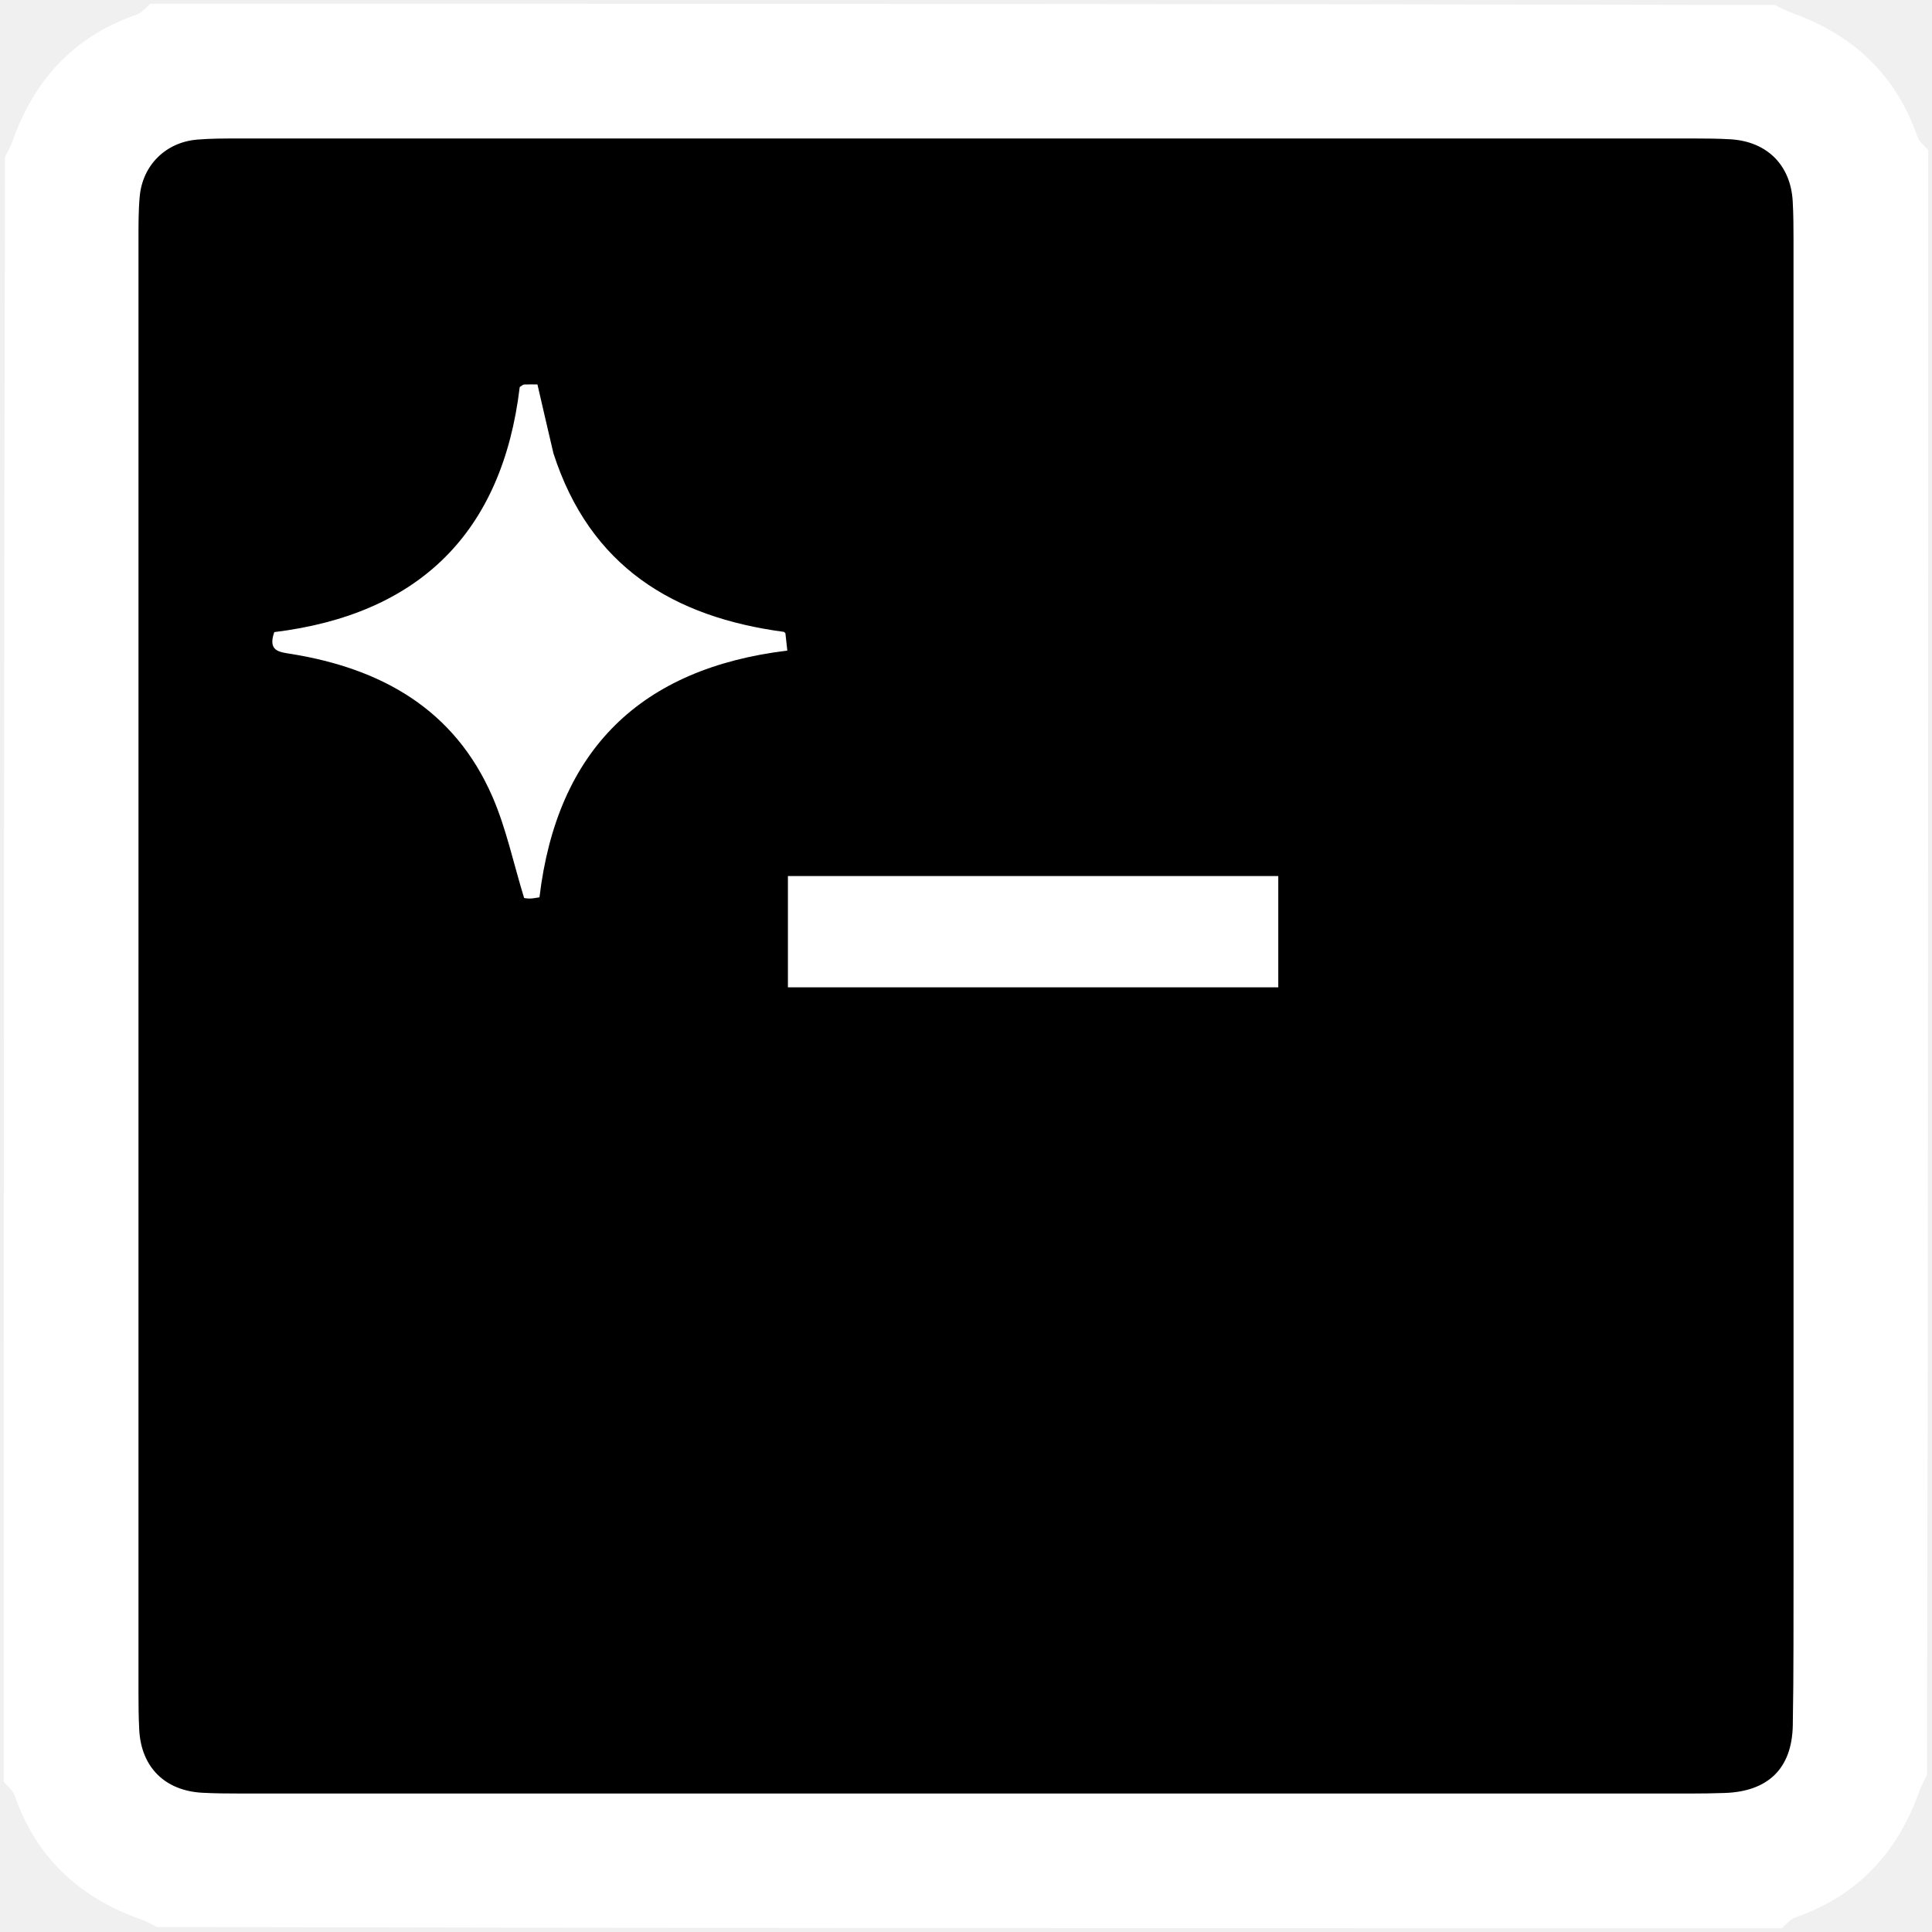
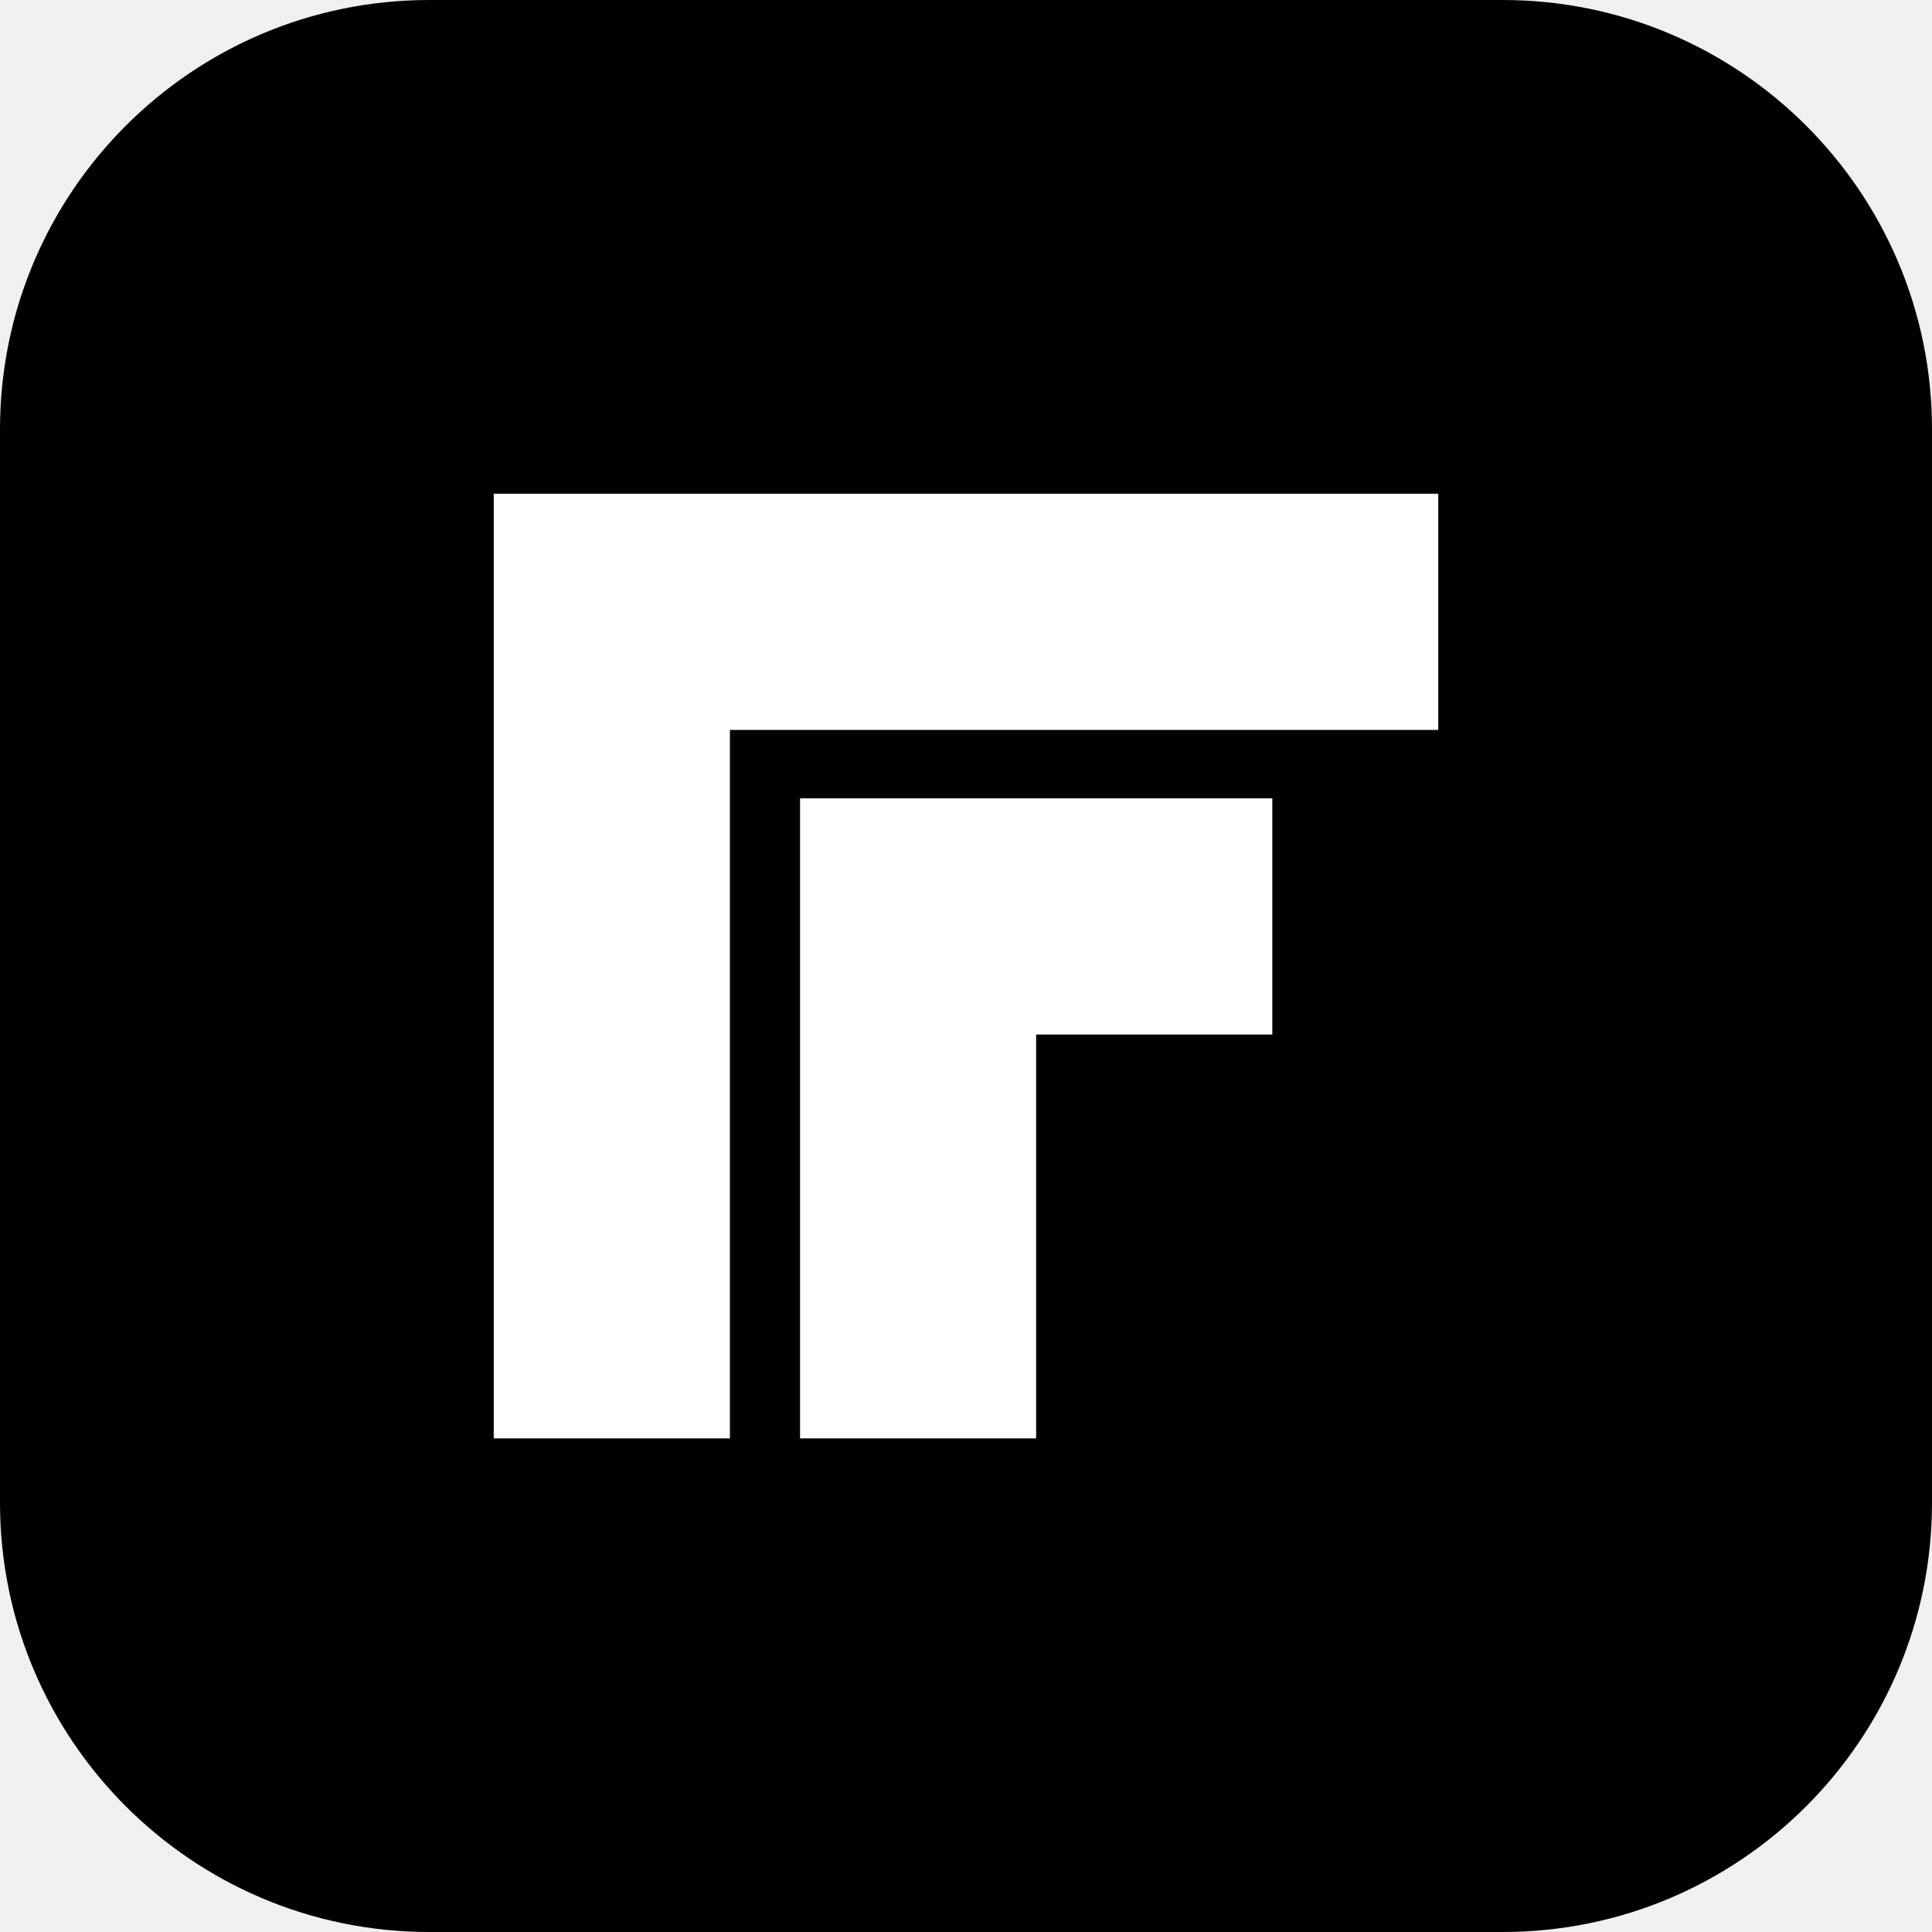
- <svg xmlns="http://www.w3.org/2000/svg" viewBox="0 0 514 514" width="514" height="514">
-   <g>
-     <path fill="#FFFFFF" opacity="1.0" stroke="none" d="M513.0,40.0 C513.0,184.023 513.0,328.047 512.664,472.238 C511.685,473.989 510.989,475.553 510.406,477.158 C504.572,493.204 493.968,504.460 477.646,510.116 C476.264,510.595 475.208,512.016 474.0,513.0 C329.977,513.0 185.953,513.0 41.762,512.664 C40.011,511.685 38.447,510.989 36.842,510.406 C20.796,504.572 9.540,493.968 3.884,477.646 C3.405,476.264 1.983,475.208 1.0,474.0 C1.0,329.977 1.0,185.953 1.336,41.762 C2.315,40.011 3.011,38.447 3.594,36.842 C9.428,20.796 20.032,9.540 36.354,3.884 C37.736,3.405 38.792,1.984 40.0,1.0 C184.023,1.0 328.047,1.0 472.238,1.336 C473.989,2.315 475.553,3.011 477.158,3.594 C493.204,9.428 504.460,20.032 510.116,36.354 C510.595,37.736 512.016,38.792 513.0,40.0 M477.164,415.5 C477.164,298.353 477.165,181.206 477.155,64.060 C477.155,60.562 477.138,57.058 476.943,53.567 C476.406,43.907 470.087,37.623 460.362,37.058 C457.204,36.874 454.033,36.845 450.868,36.845 C321.724,36.835 192.579,36.834 63.434,36.848 C59.770,36.848 56.091,36.832 52.446,37.143 C44.097,37.854 37.941,43.931 37.173,52.270 C36.822,56.077 36.849,59.927 36.849,63.757 C36.834,192.569 36.835,321.380 36.844,450.192 C36.845,453.523 36.873,456.859 37.043,460.185 C37.551,470.140 43.866,476.430 53.887,476.957 C57.213,477.132 60.550,477.155 63.881,477.156 C192.526,477.165 321.171,477.165 449.816,477.158 C452.814,477.157 455.814,477.111 458.811,477.012 C470.390,476.633 476.753,470.516 476.964,458.989 C477.223,444.830 477.114,430.664 477.164,415.5 z" />
-     <path fill="#000000" opacity="1.0" stroke="none" d="M477.164,416.0 C477.114,430.664 477.223,444.830 476.964,458.989 C476.753,470.516 470.390,476.633 458.811,477.012 C455.814,477.111 452.814,477.157 449.816,477.158 C321.171,477.165 192.526,477.165 63.881,477.156 C60.550,477.155 57.213,477.132 53.887,476.957 C43.866,476.430 37.551,470.140 37.043,460.185 C36.873,456.859 36.845,453.523 36.844,450.192 C36.835,321.380 36.834,192.569 36.849,63.757 C36.849,59.927 36.822,56.077 37.173,52.270 C37.941,43.931 44.097,37.854 52.446,37.143 C56.091,36.832 59.770,36.848 63.434,36.848 C192.579,36.834 321.724,36.835 450.868,36.845 C454.033,36.845 457.204,36.874 460.362,37.058 C470.087,37.623 476.406,43.907 476.943,53.567 C477.138,57.058 477.155,60.562 477.155,64.060 C477.165,181.206 477.164,298.353 477.164,416.0 z" />
-     <path fill="#FFFFFF" opacity="1.0" stroke="none" d="M147.238,120.6 C156.956,150.760 179.153,164.190 208.576,168.111 C208.747,168.291 208.947,168.401 208.963,168.534 C209.122,169.817 209.251,171.103 209.463,173.090 C170.517,177.795 148.201,199.444 143.522,238.733 C142.563,238.863 141.789,239.042 141.012,239.054 C140.216,239.066 139.418,238.915 139.441,238.917 C136.576,229.566 134.669,220.384 131.011,211.963 C120.912,188.717 101.534,177.876 77.473,173.978 C74.397,173.480 71.158,173.309 72.973,168.168 C111.451,163.469 133.640,141.734 138.272,102.966 C138.867,102.609 139.137,102.315 139.420,102.302 C140.567,102.247 141.719,102.279 142.984,102.279 C144.377,108.325 145.747,114.273 147.238,120.6 z" />
-     <path fill="#FFFFFF" opacity="1.0" stroke="none" d="M230.0,233.068 C266.951,233.068 303.403,233.068 340.079,233.068 C340.079,243.124 340.079,252.741 340.079,262.681 C296.781,262.681 253.366,262.681 209.621,262.681 C209.621,253.083 209.621,243.357 209.621,233.068 C216.288,233.068 222.894,233.068 230.0,233.068 z" />
+ <svg xmlns="http://www.w3.org/2000/svg" viewBox="0 0 180 180">
+   <rect width="180" height="180" rx="40" fill="#000000" />
+   <g fill="#FFFFFF" transform="translate(46,46) scale(1.140193)">
+     <polygon points="77.18 0 77.18 19.3 19.3 19.3 19.3 77.19 0 77.19 0 0 77.18 0" />
+     <polygon points="63.62 24.89 63.62 44.19 44.32 44.19 44.32 77.19 25.03 77.19 25.03 24.89 63.62 24.89" />
  </g>
</svg>
